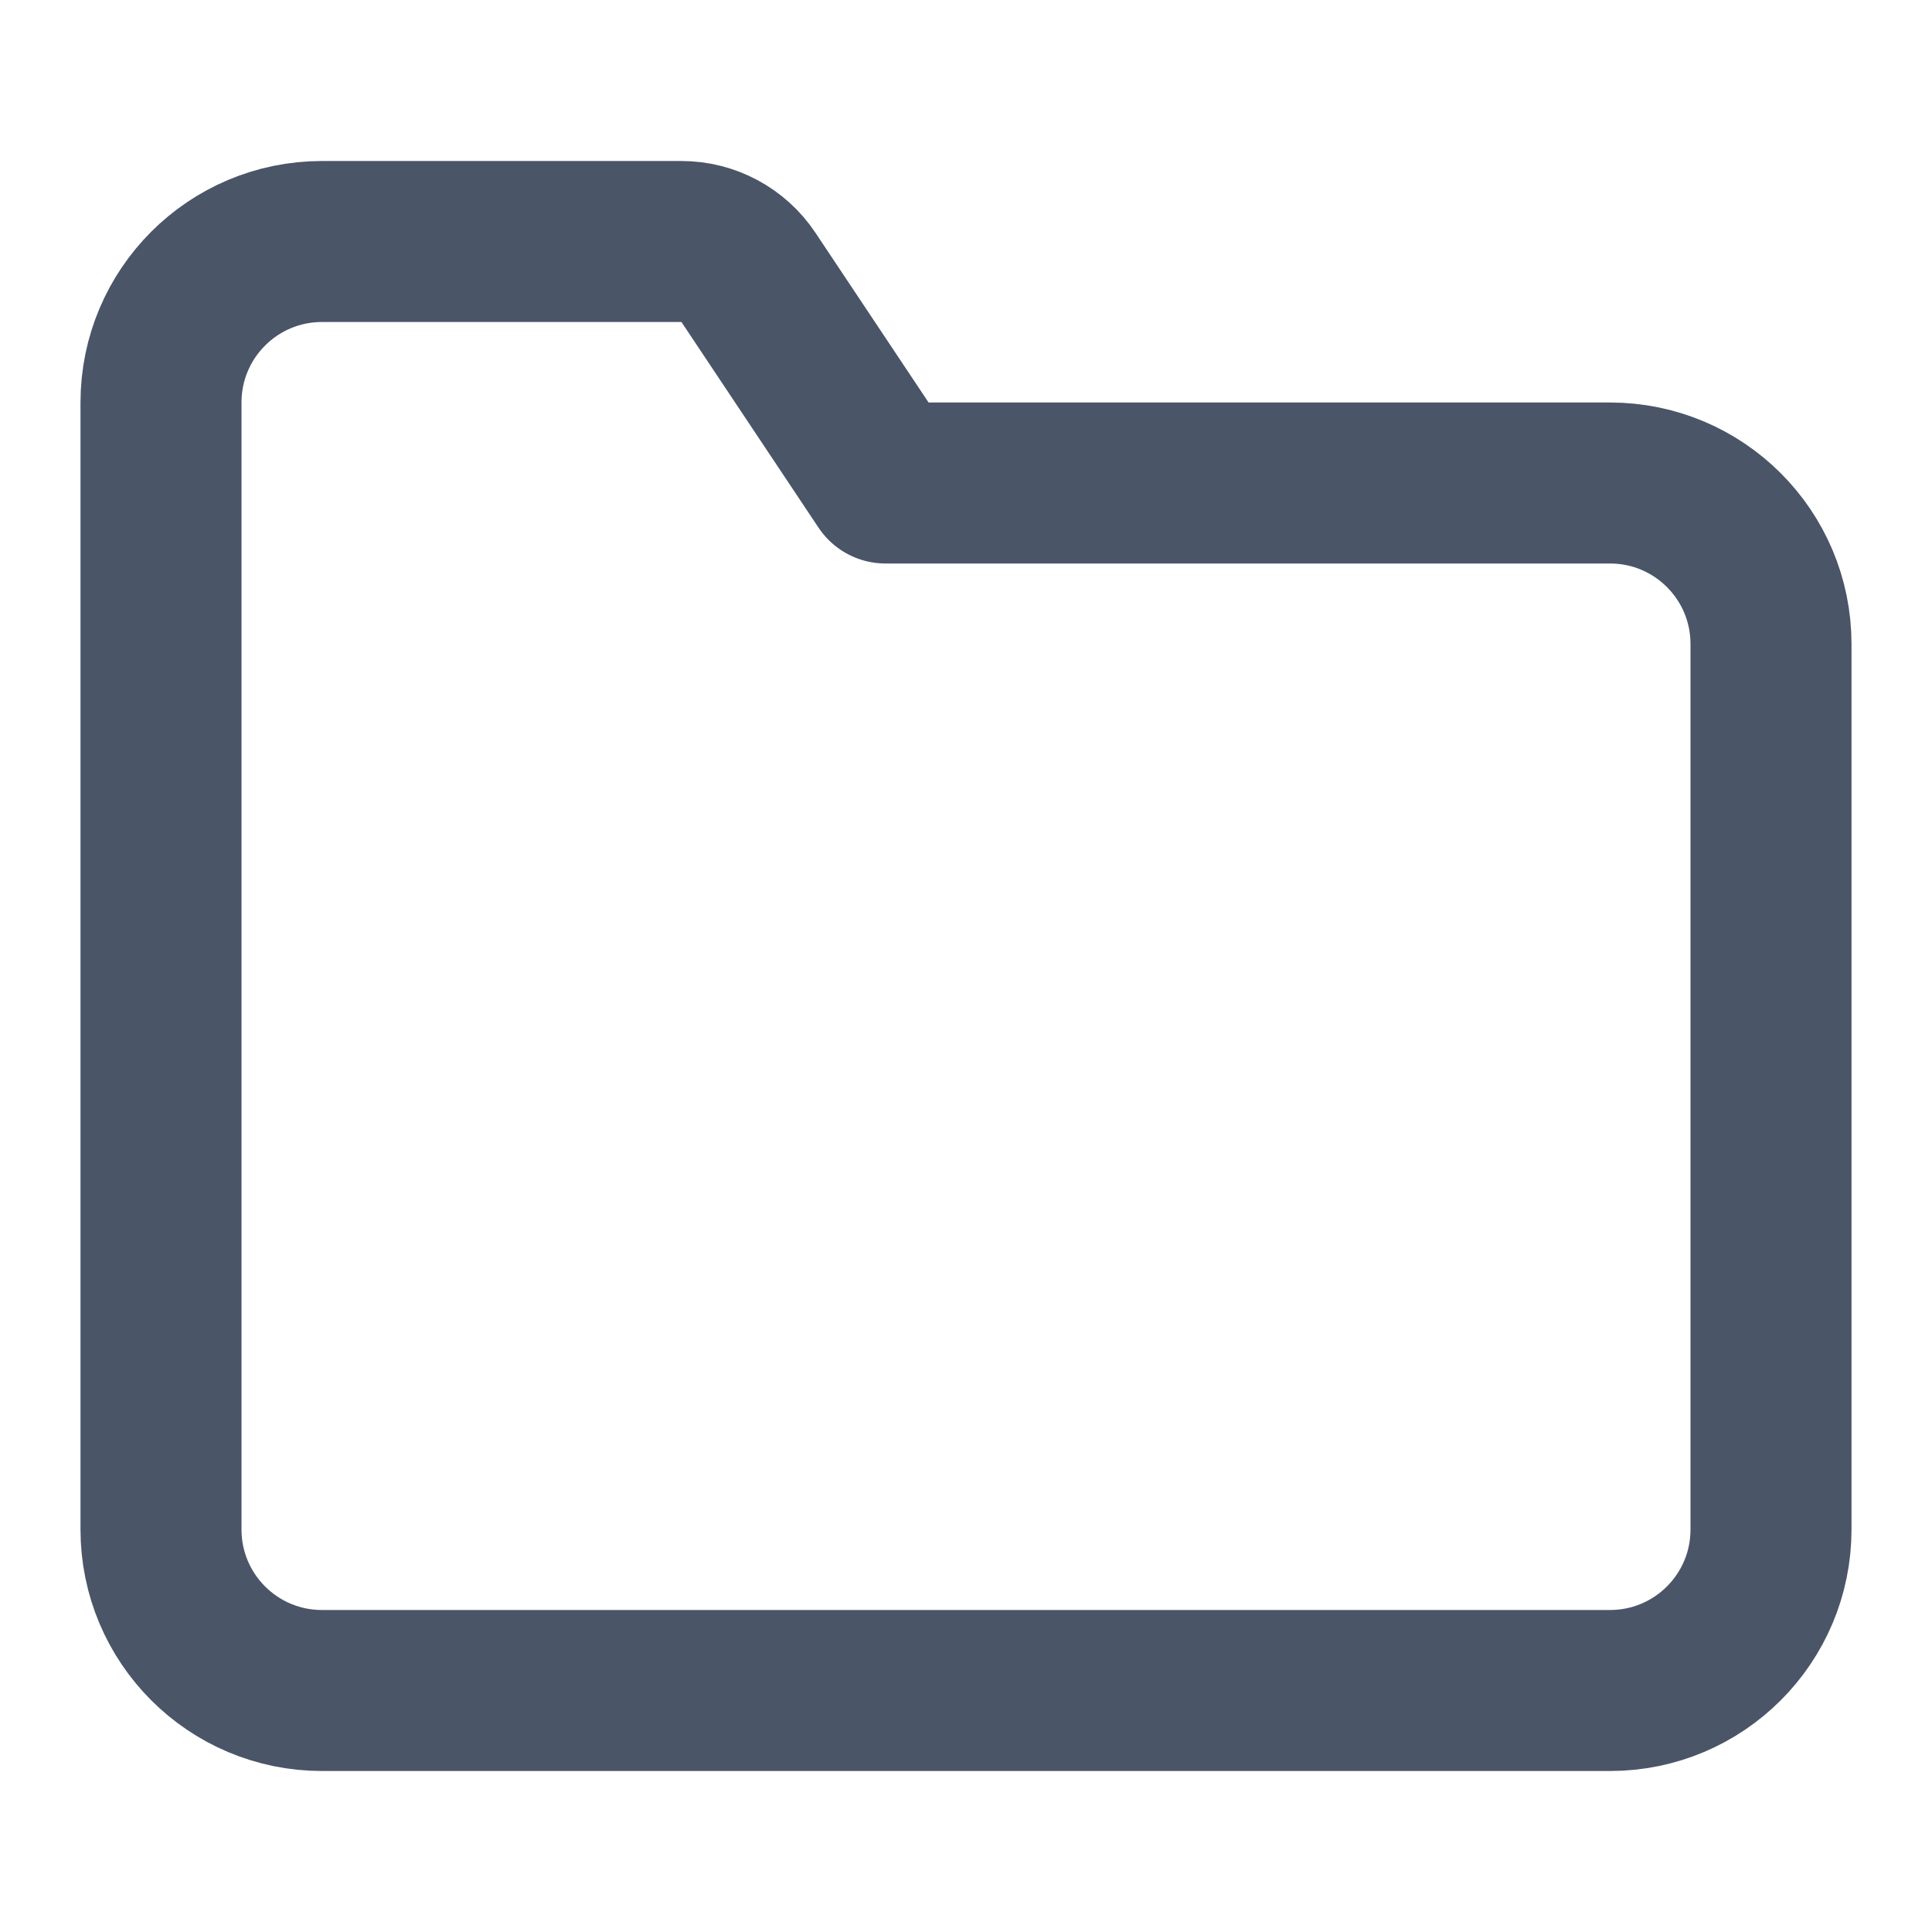
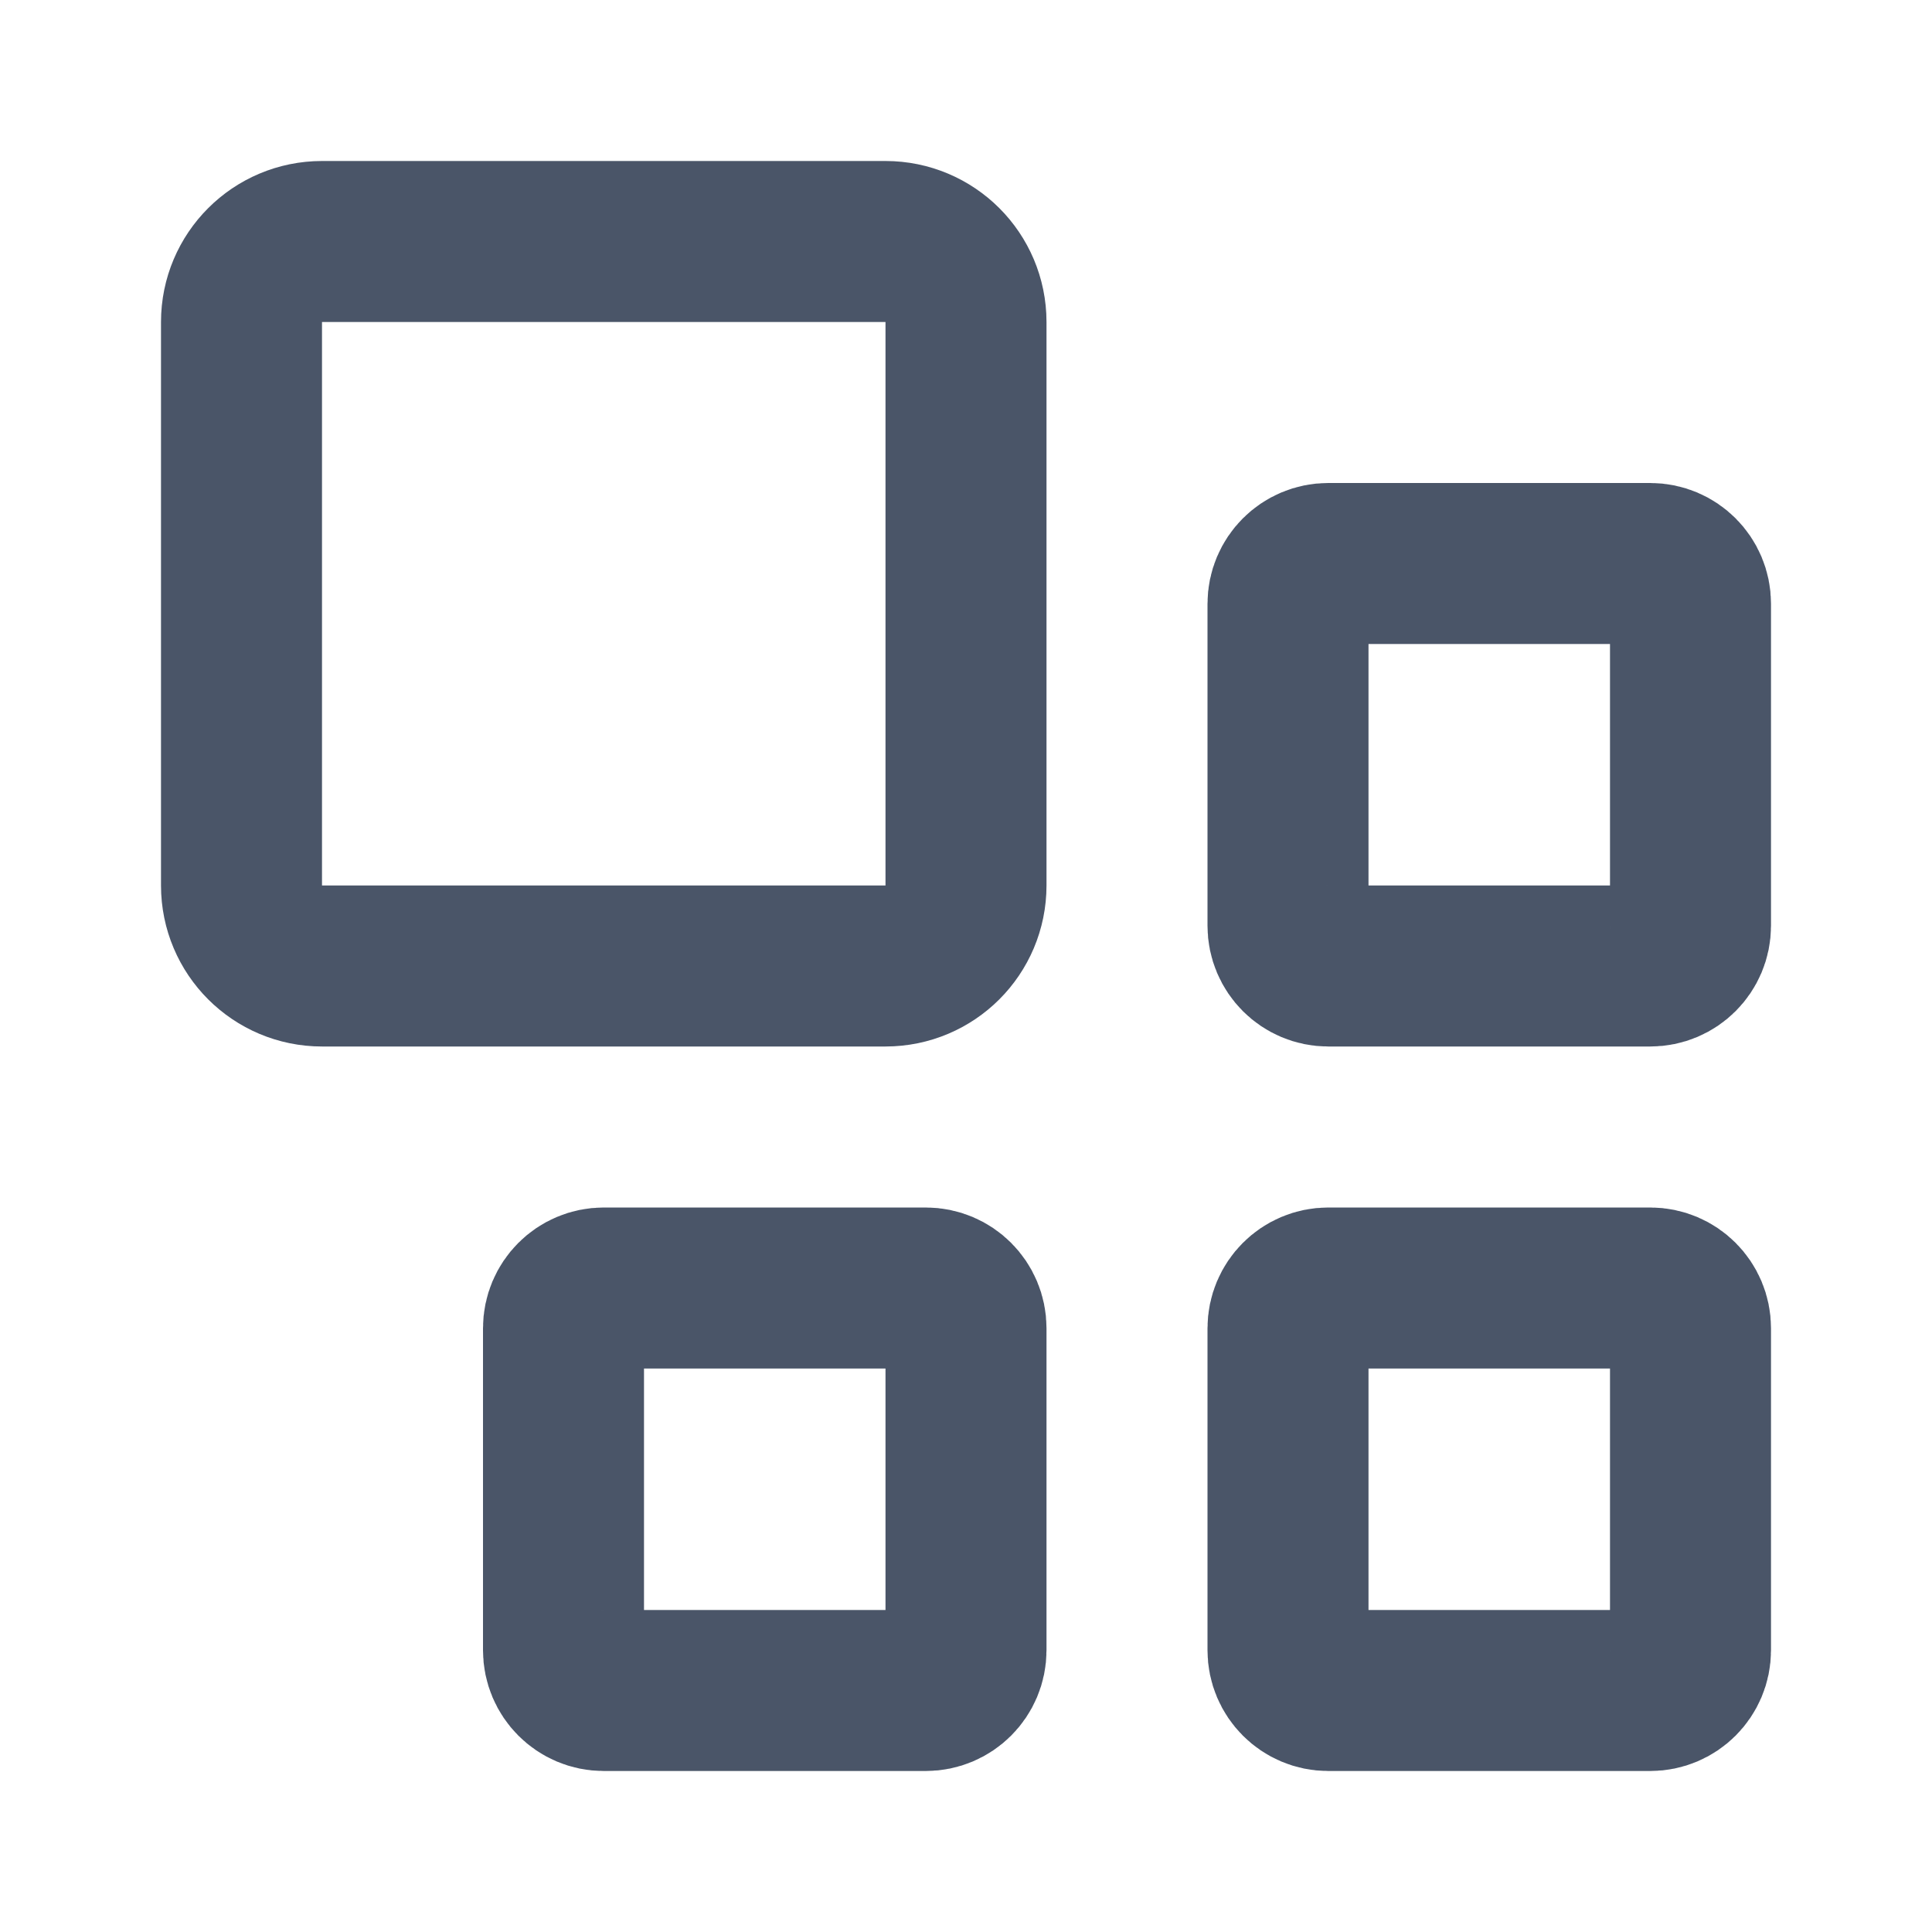
<svg xmlns="http://www.w3.org/2000/svg" width="20" height="20" viewBox="0 0 24 24" fill="none">
-   <path d="M4 21H20C21.105 21 22 20.105 22 19V8C22 6.895 21.105 6 20 6H11L9.297 3.445C9.111 3.167 8.799 3 8.465 3H4C2.895 3 2 3.895 2 5V19C2 20.105 2.895 21 4 21Z" stroke="#4A5568" stroke-width="2" stroke-linecap="round" stroke-linejoin="round" />
+   <rect x="3" y="3" width="9" height="9" rx="1" stroke="#4A5568" stroke-width="2" stroke-linecap="round" stroke-linejoin="round" />
+   <rect x="16" y="16" width="5" height="5" rx="0.5" stroke="#4A5568" stroke-width="2" stroke-linecap="round" stroke-linejoin="round" />
+   <rect x="16" y="7" width="5" height="5" rx="0.5" stroke="#4A5568" stroke-width="2" stroke-linecap="round" stroke-linejoin="round" />
+   <rect x="7" y="16" width="5" height="5" rx="0.5" stroke="#4A5568" stroke-width="2" stroke-linecap="round" stroke-linejoin="round" />
</svg>
